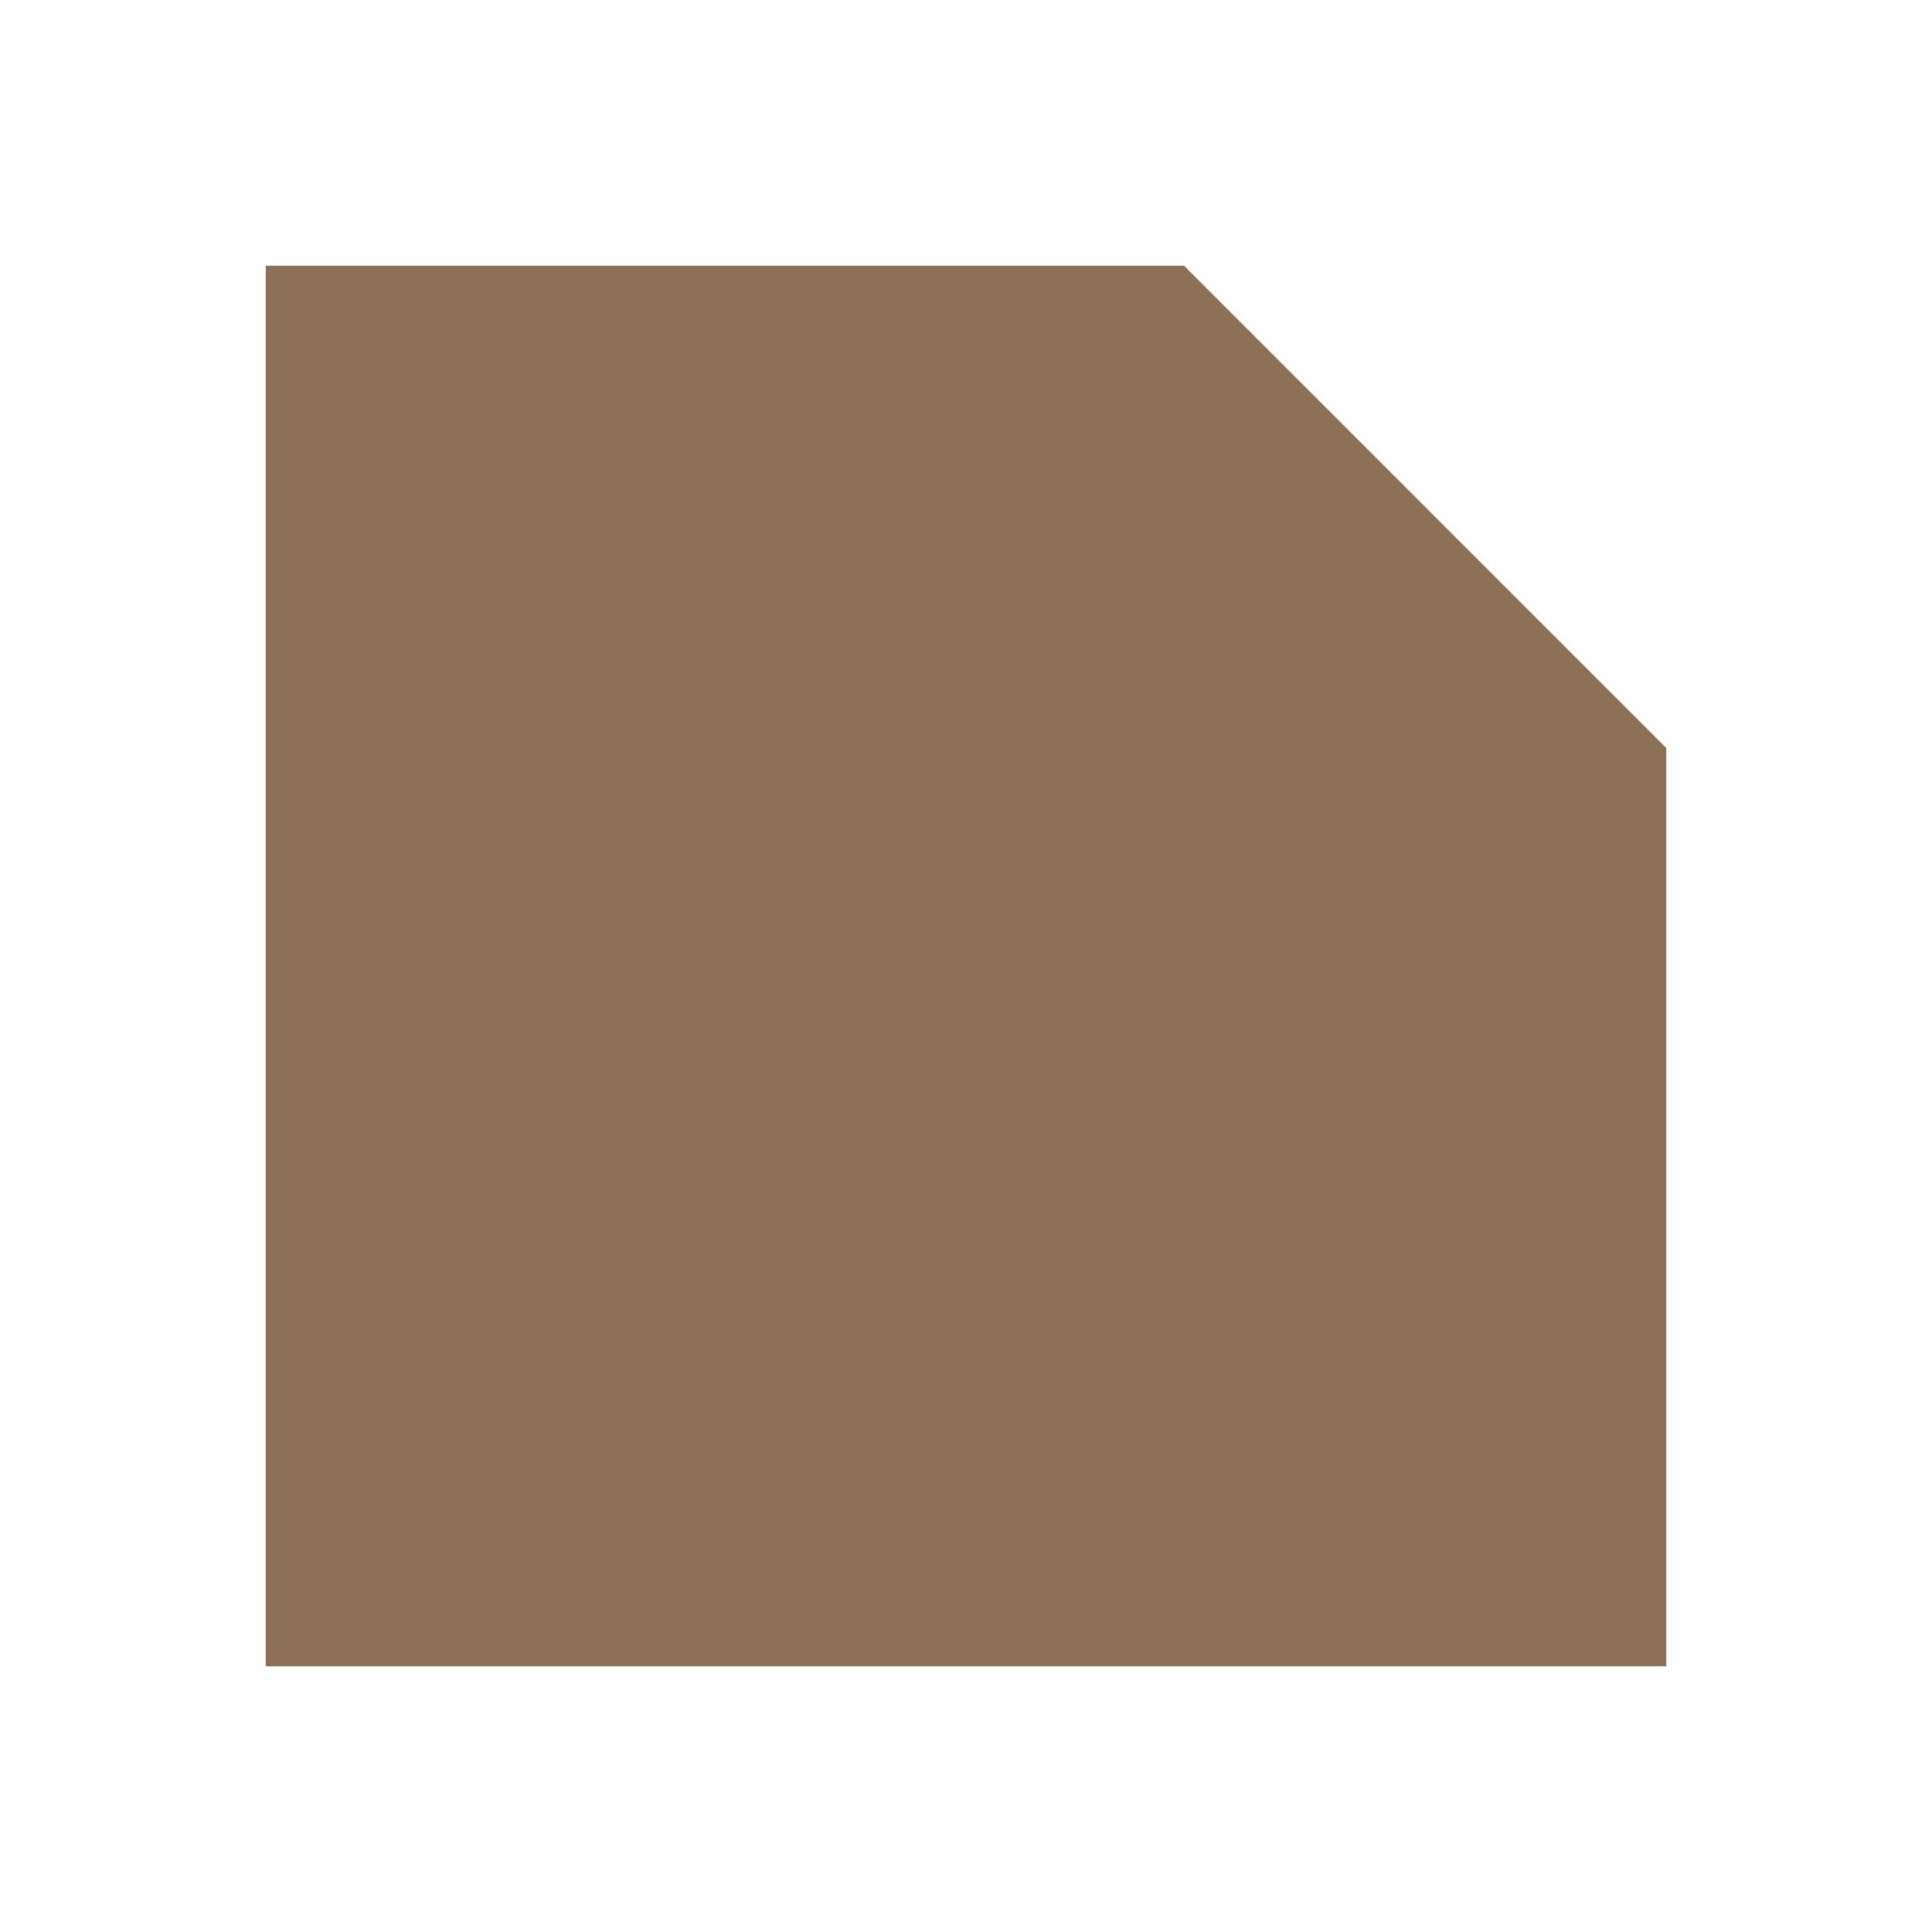
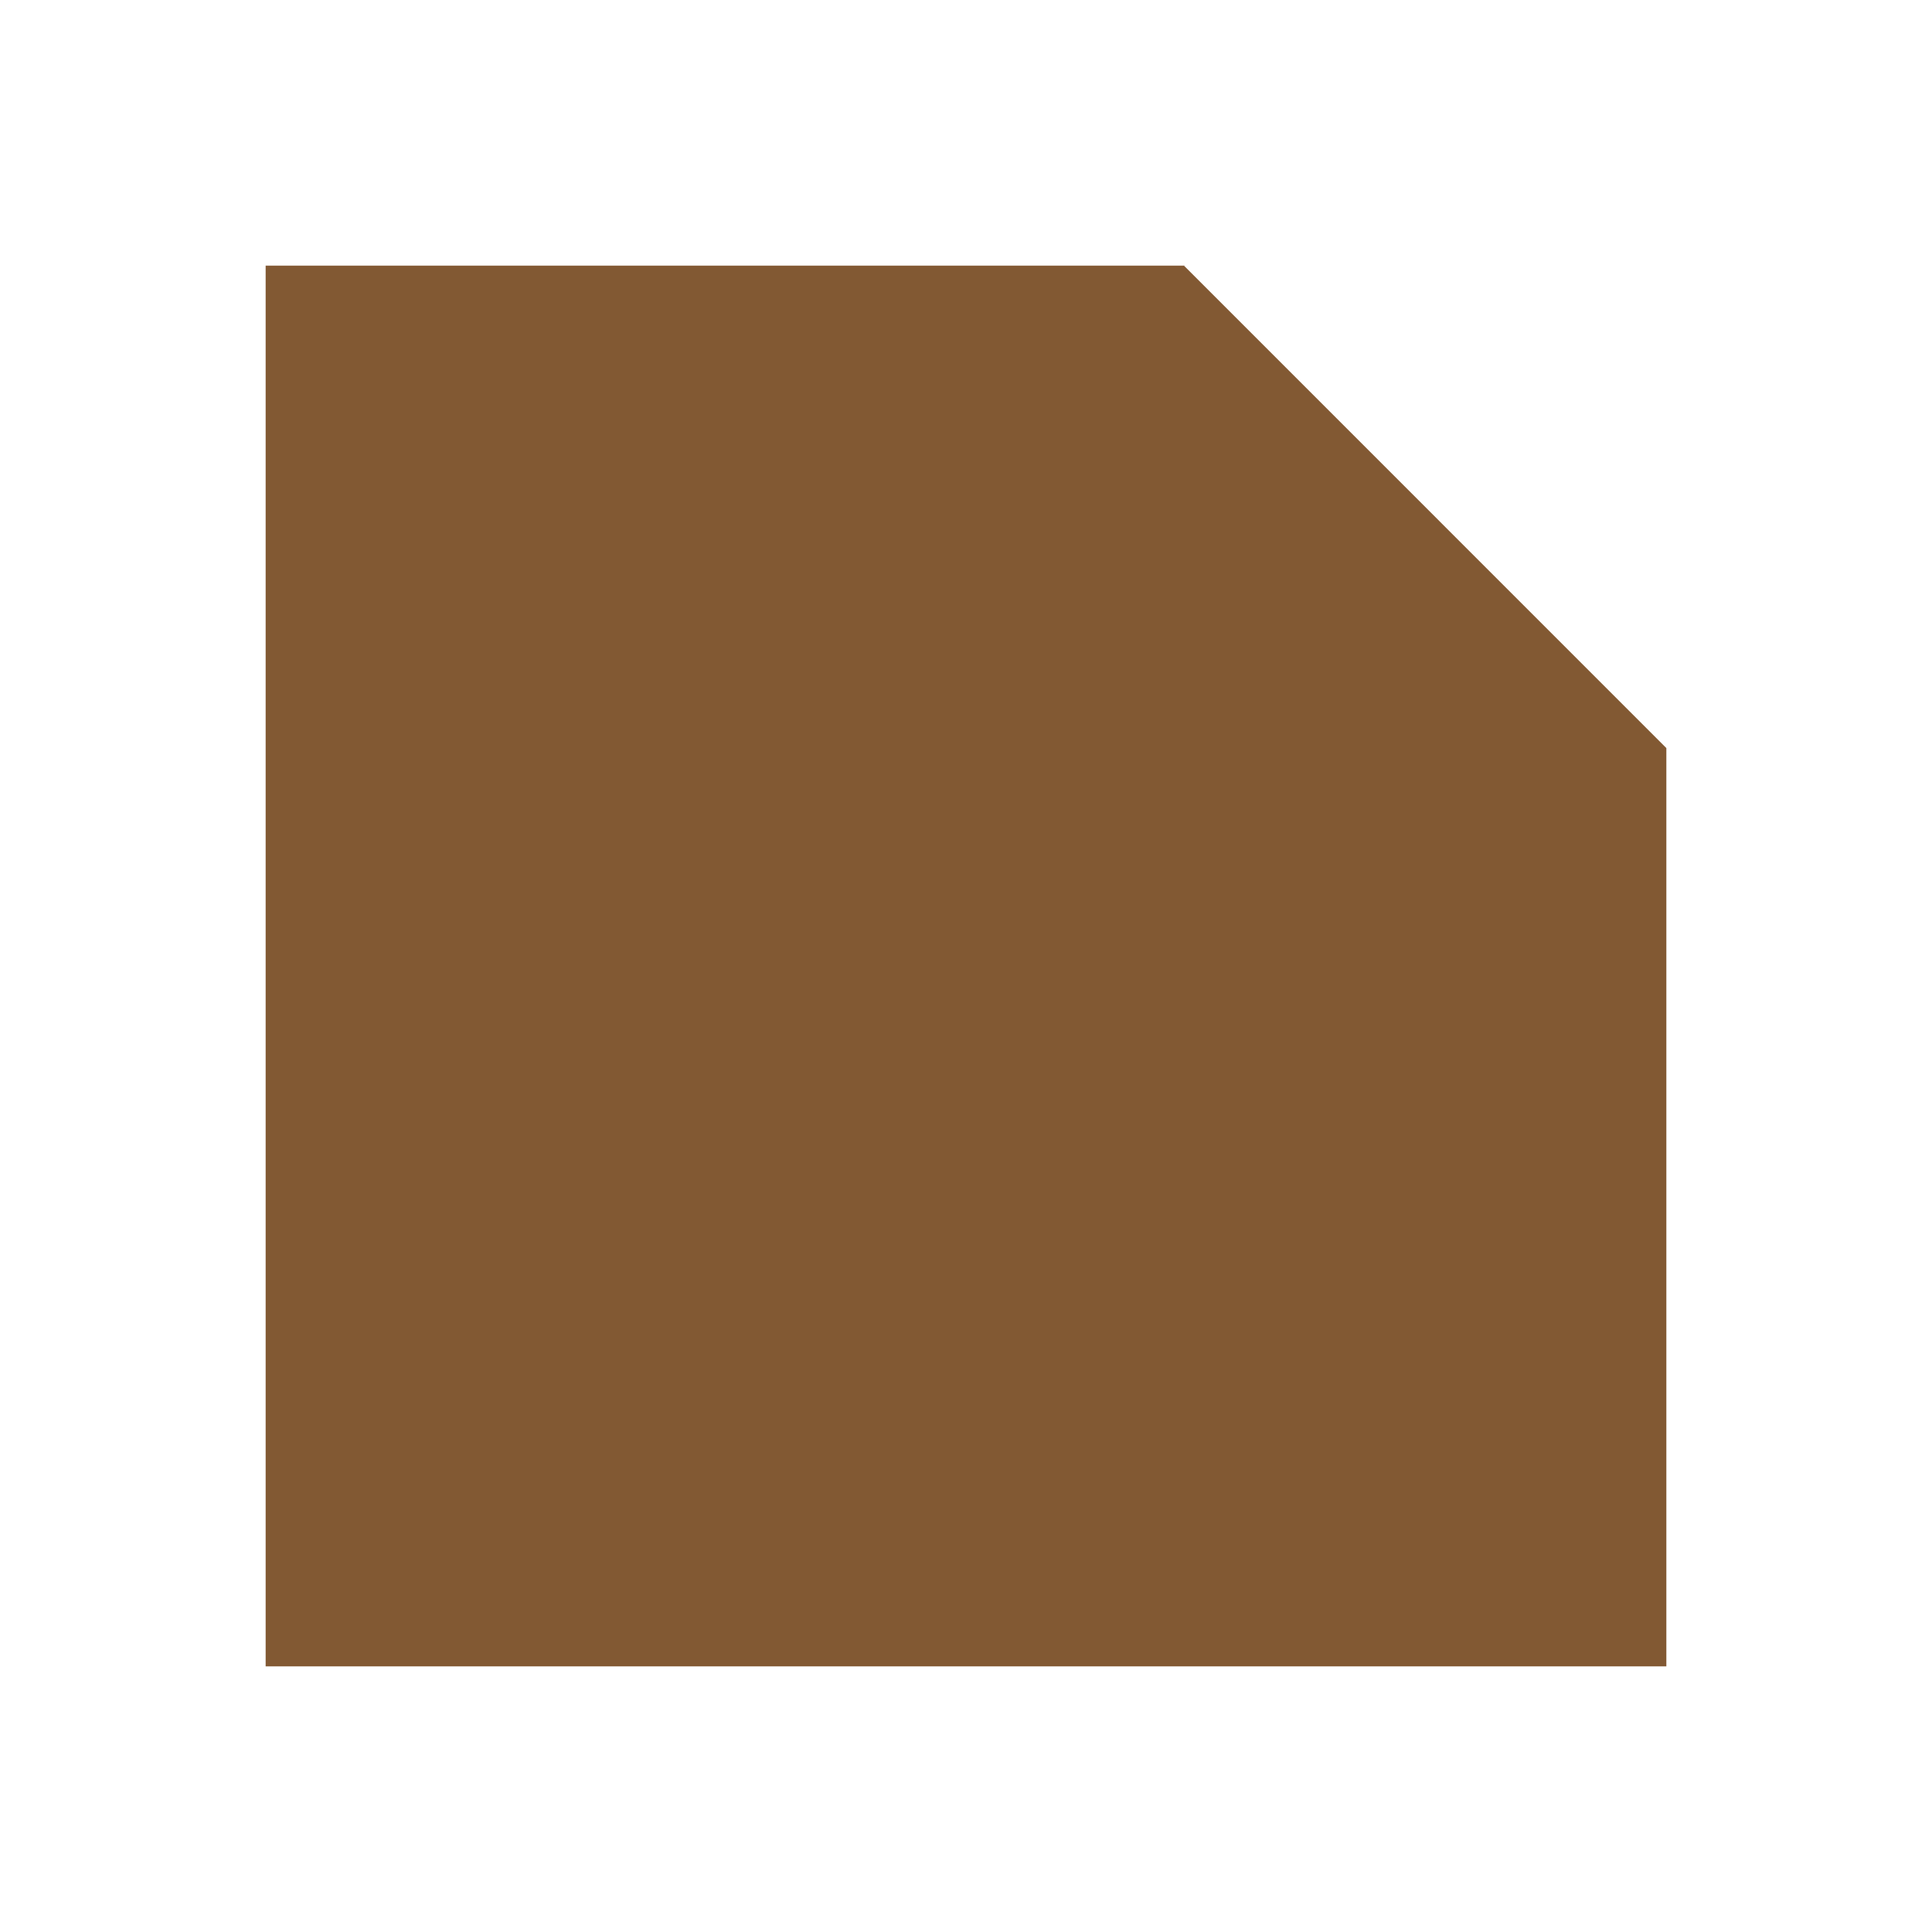
<svg xmlns="http://www.w3.org/2000/svg" width="80" height="80" viewBox="0 0 80 80" fill="none">
-   <path fill-rule="evenodd" clip-rule="evenodd" d="M49.049 11H11V69H69V30.976L49.037 11.012L49.049 11Z" fill="#8C7158" />
+   <path fill-rule="evenodd" clip-rule="evenodd" d="M49.049 11H11V69H69V30.976L49.037 11.012L49.049 11Z" fill="#825933" />
</svg>
